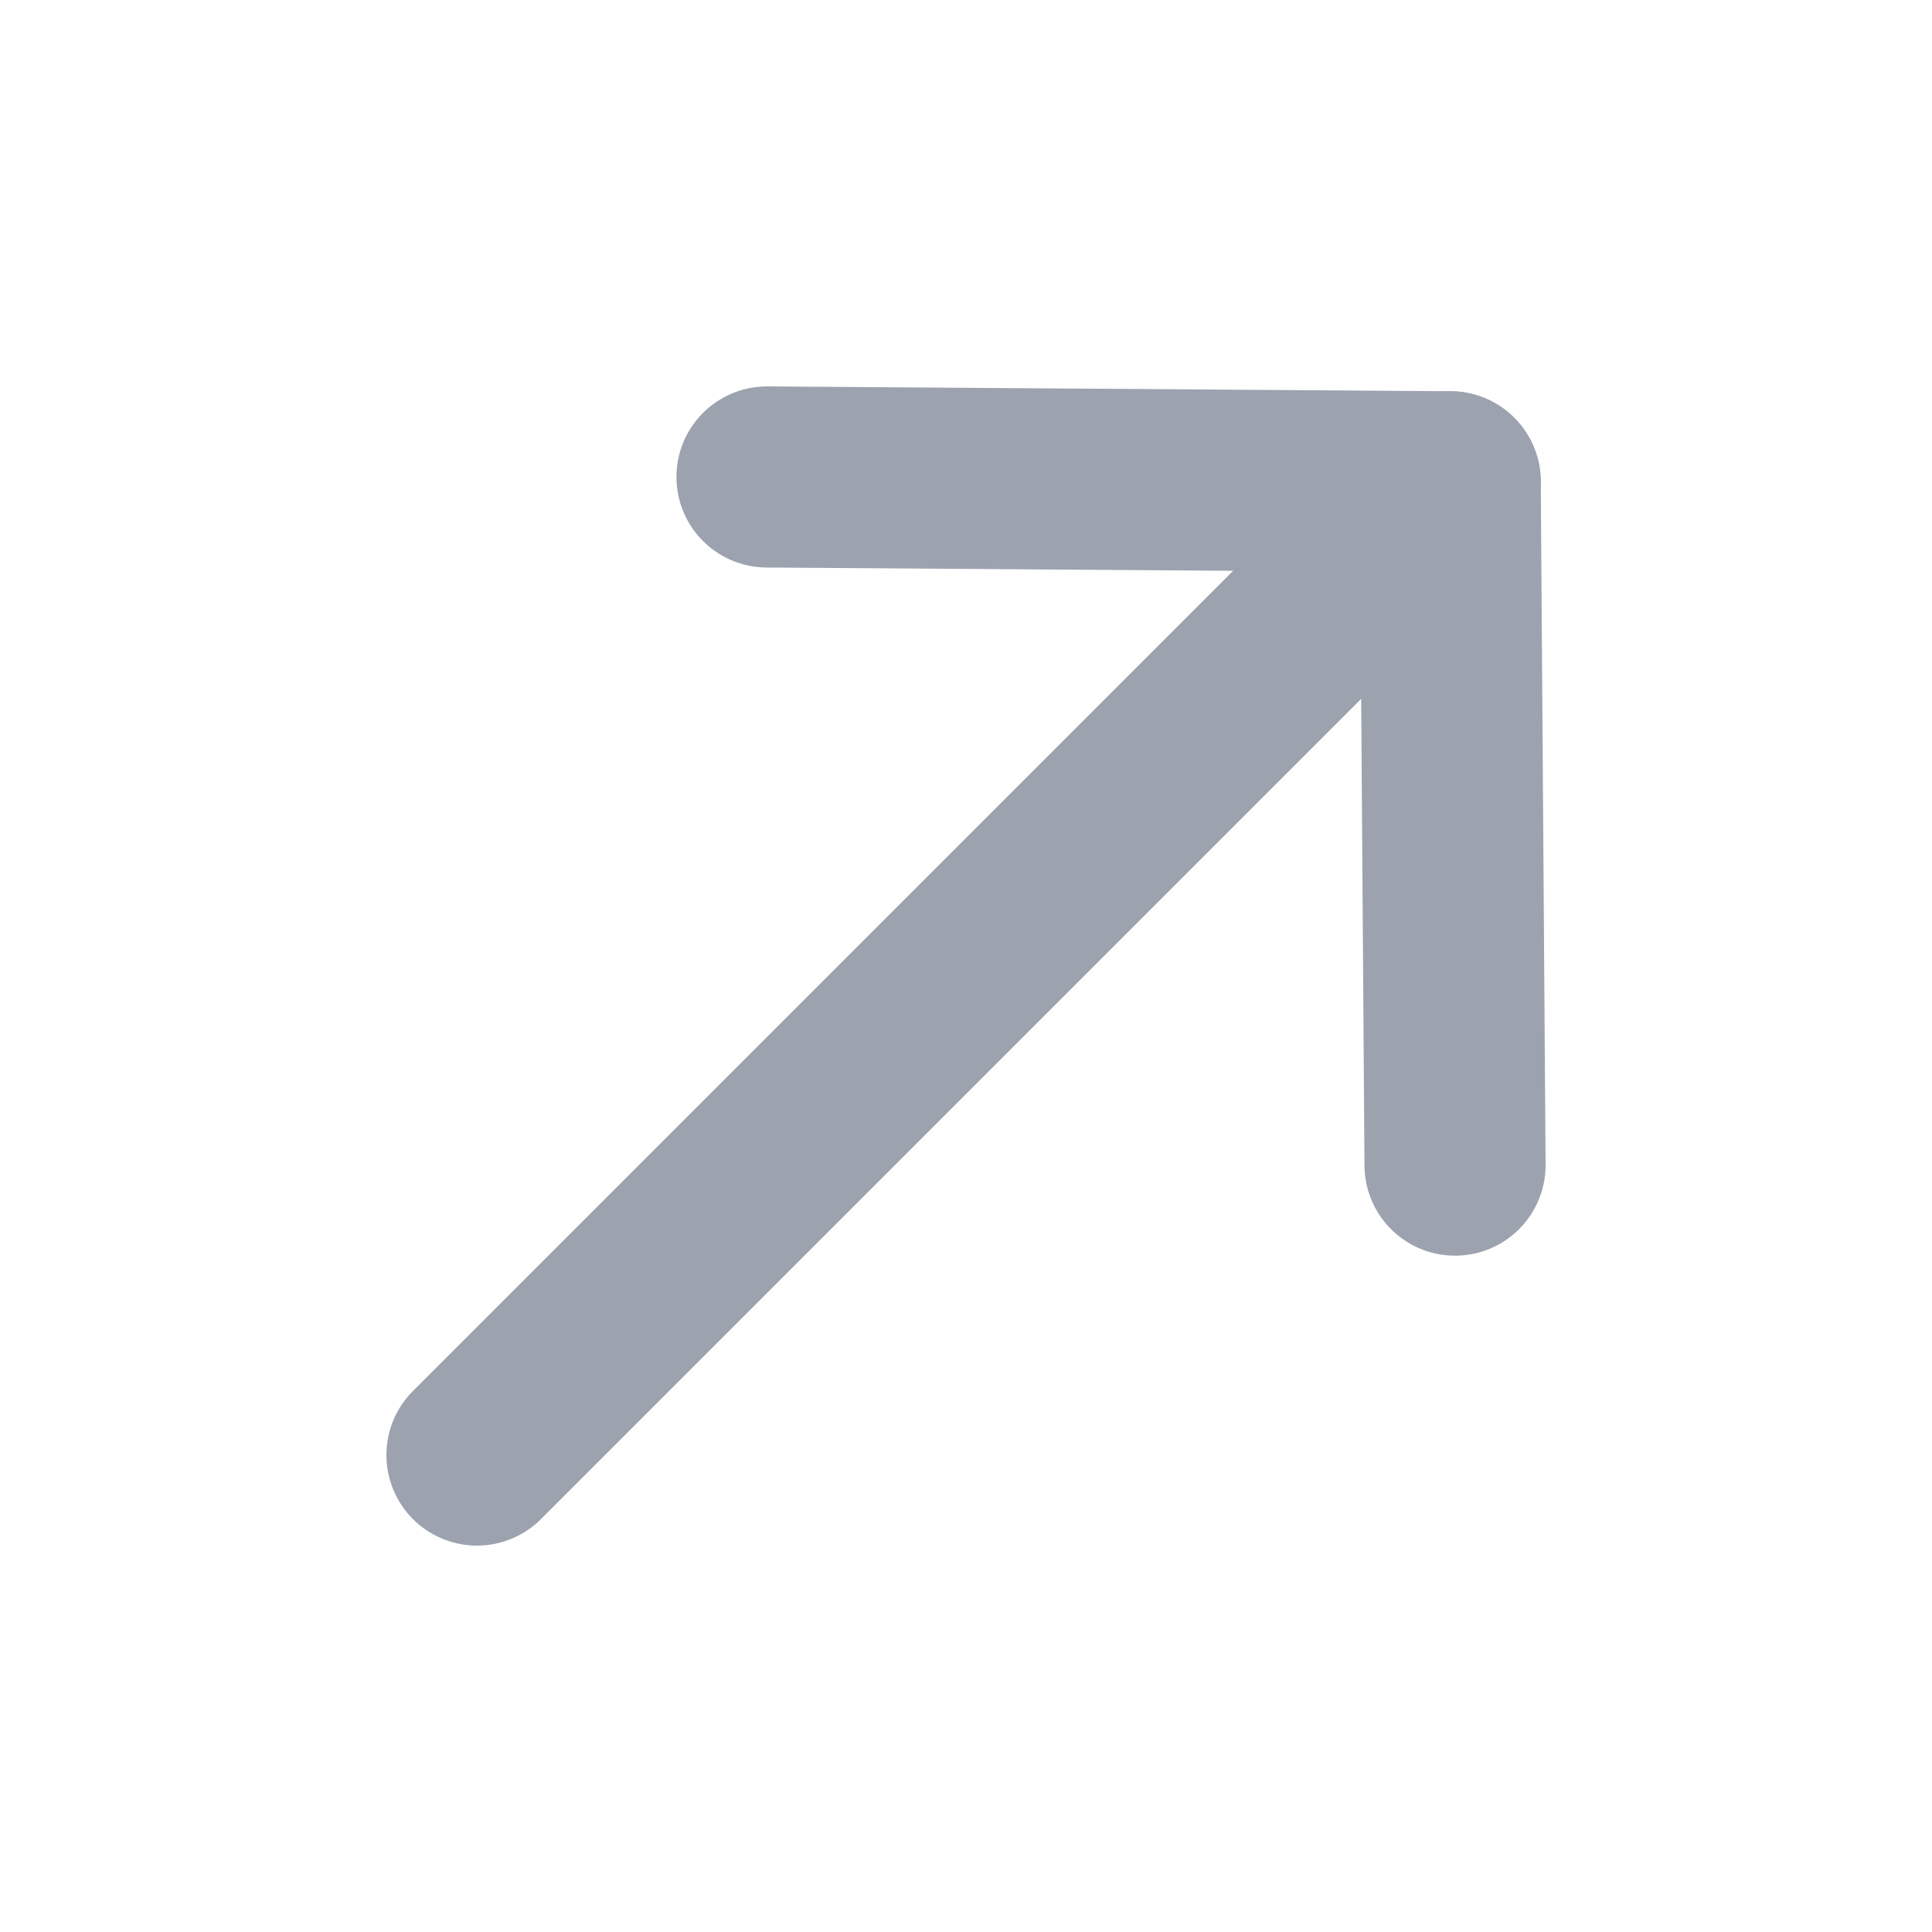
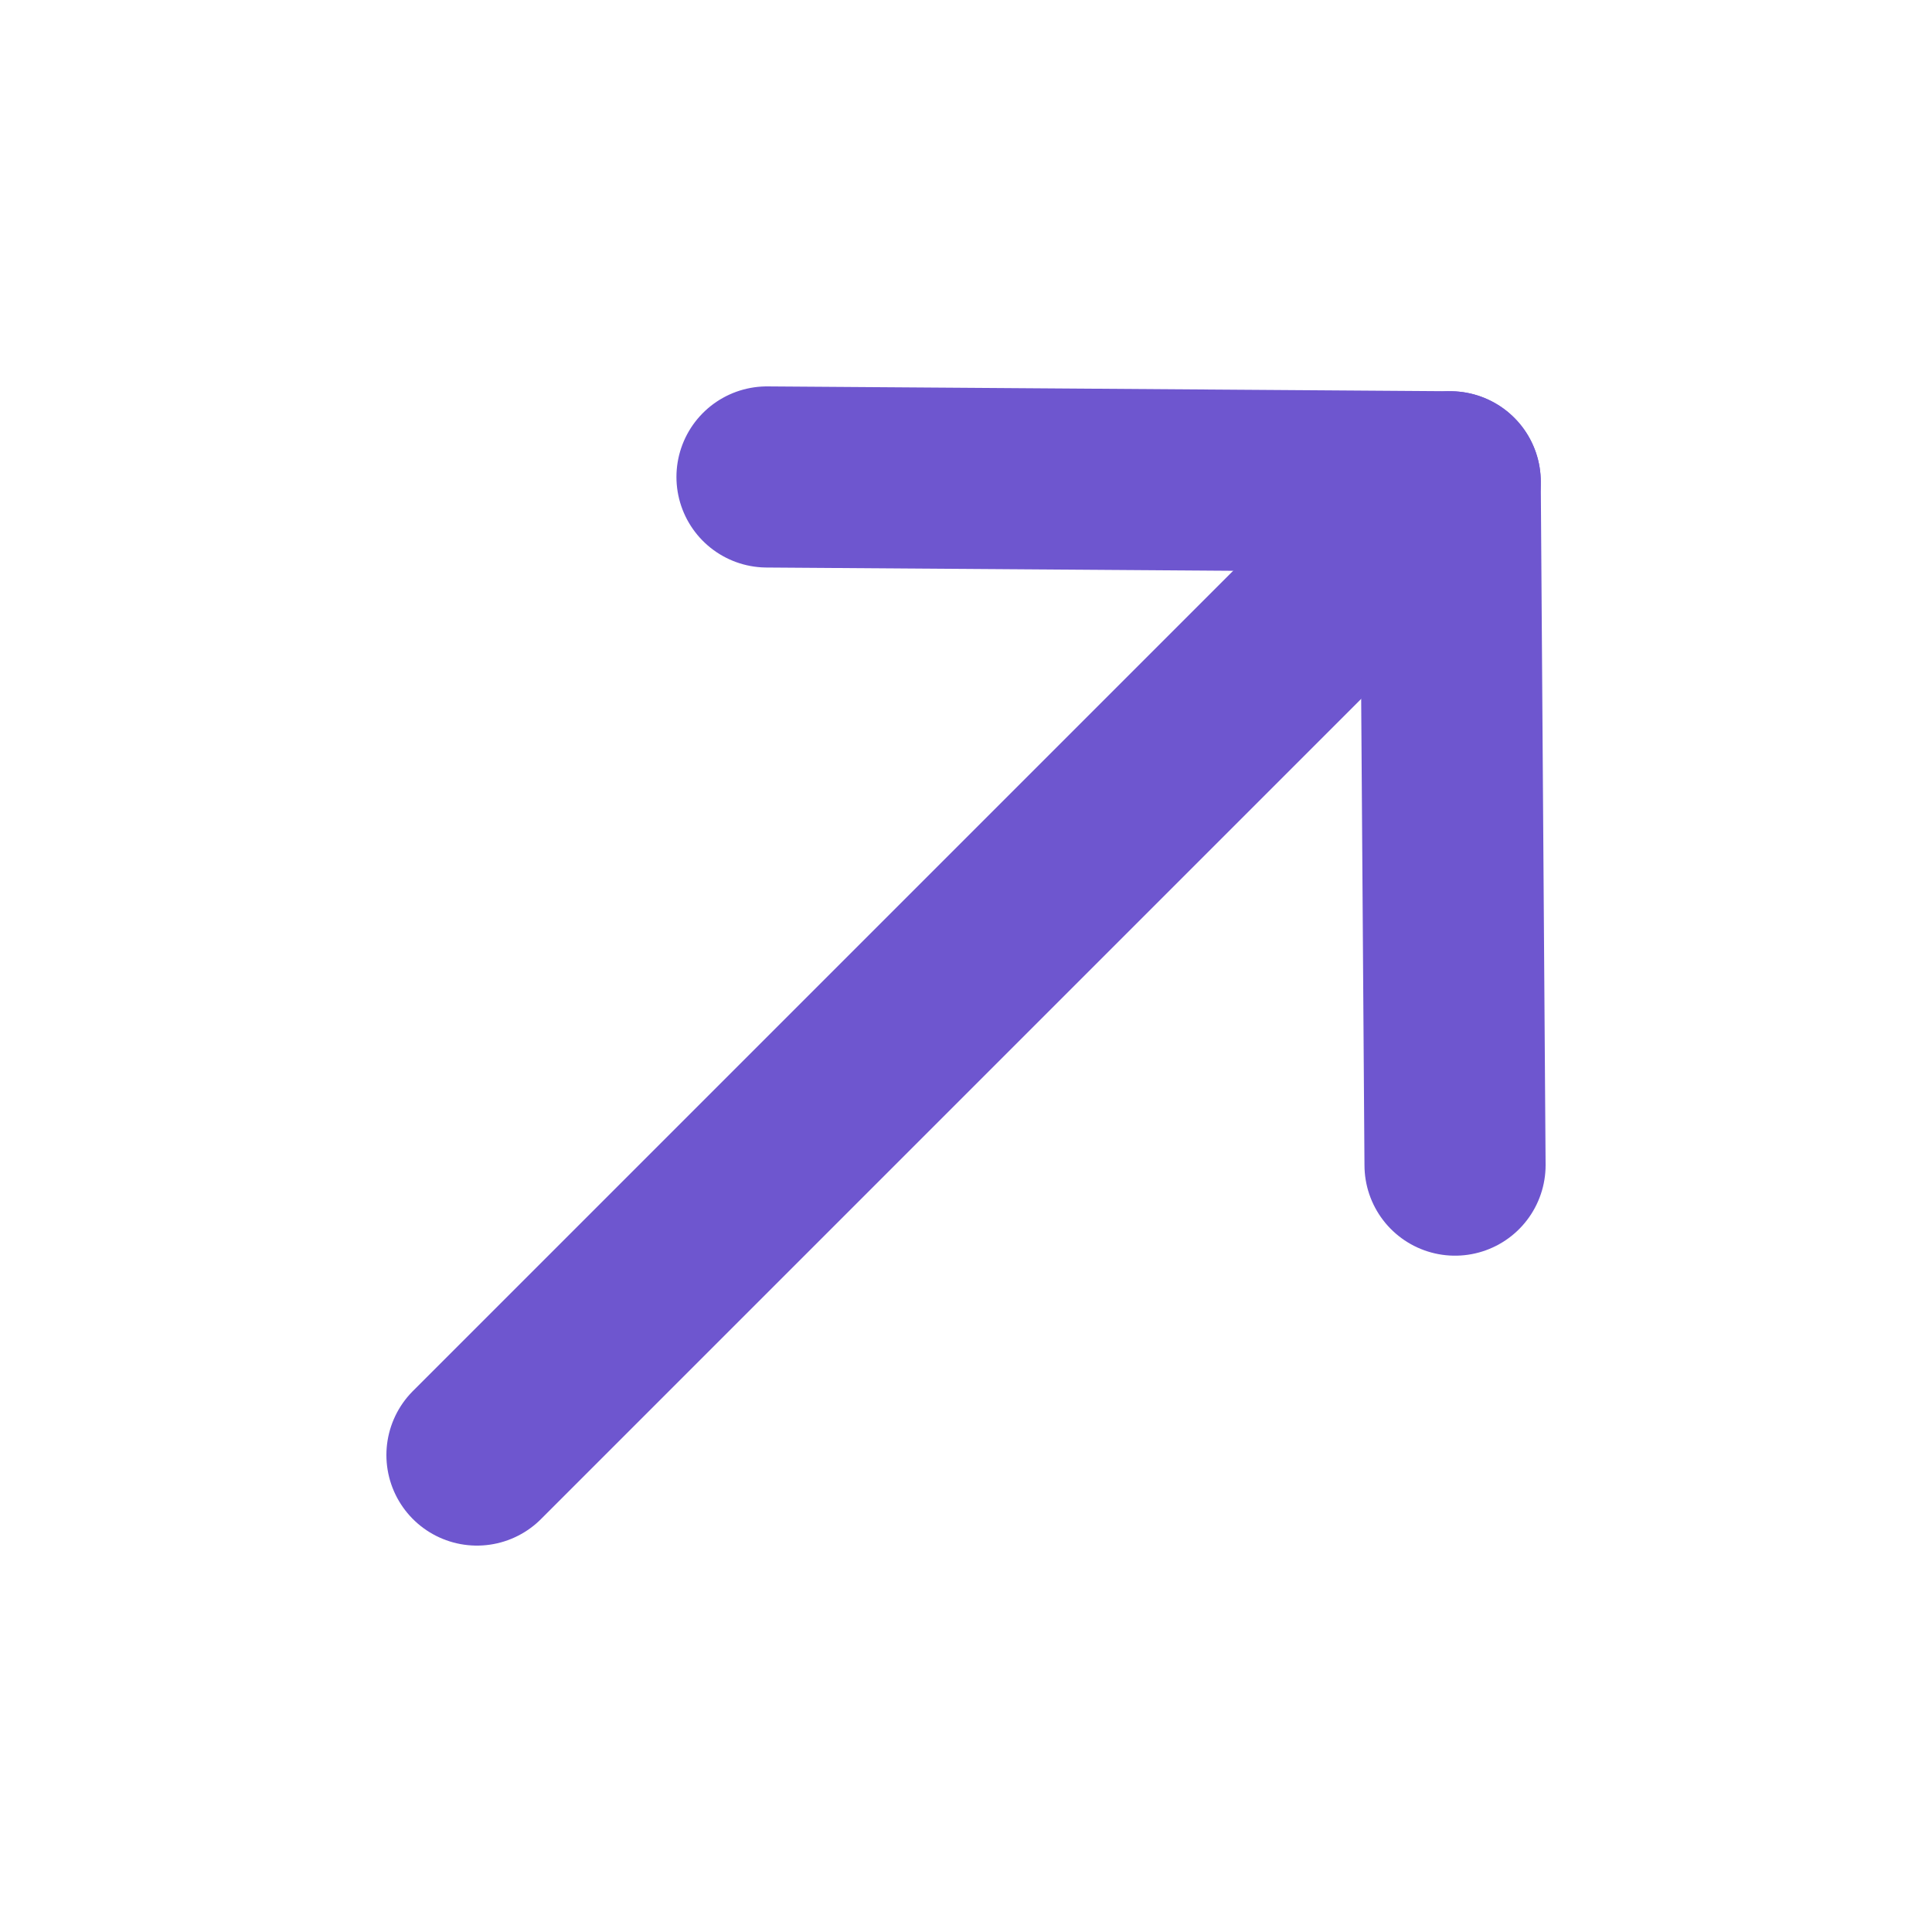
<svg xmlns="http://www.w3.org/2000/svg" width="16" height="16" viewBox="0 0 16 16" fill="none">
-   <path d="M12.01 3.99L3.95 12.05" stroke="#9CA3AF" stroke-width="1.5" stroke-linecap="round" stroke-linejoin="round" />
-   <path d="M6.352 3.95L12.01 3.99L12.05 9.649" stroke="#9CA3AF" stroke-width="1.5" stroke-linecap="round" stroke-linejoin="round" />
+   <path d="M12.01 3.99L3.95 12.05" stroke="#6E56CF" stroke-width="1.5" stroke-linecap="round" stroke-linejoin="round" />
+   <path d="M6.352 3.95L12.01 3.99L12.05 9.649" stroke="#6E56CF" stroke-width="1.5" stroke-linecap="round" stroke-linejoin="round" />
</svg>
